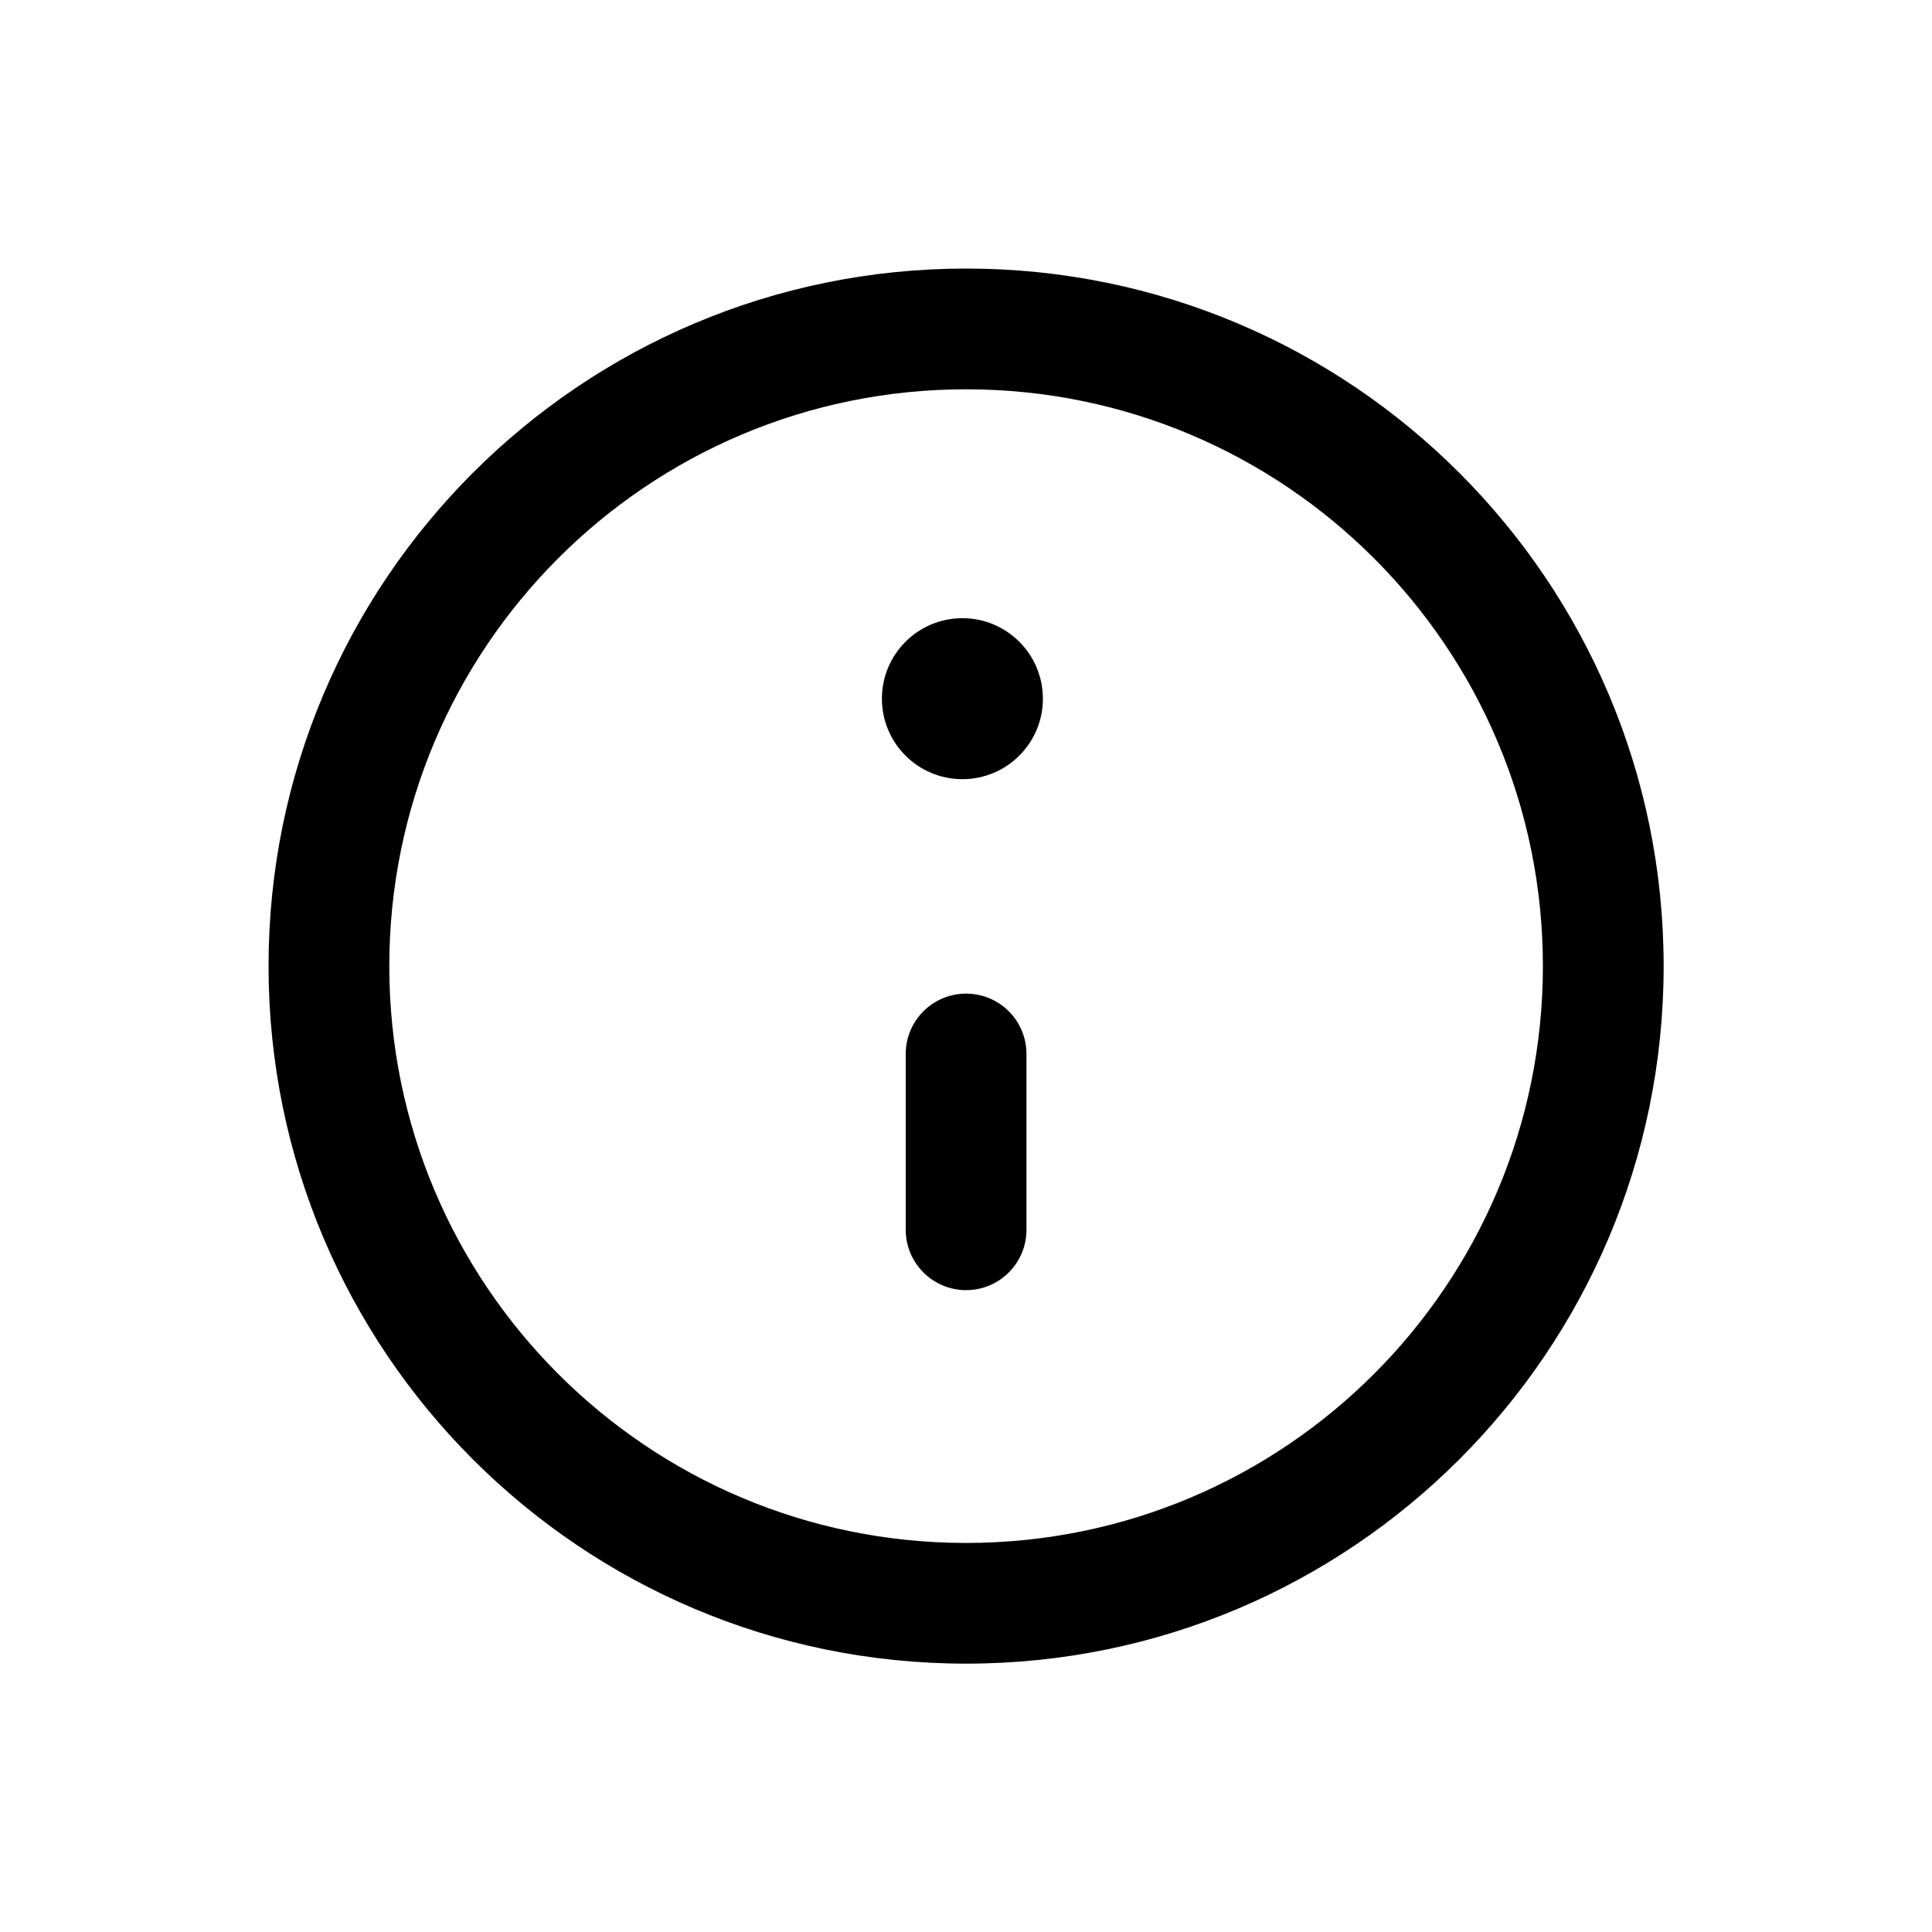
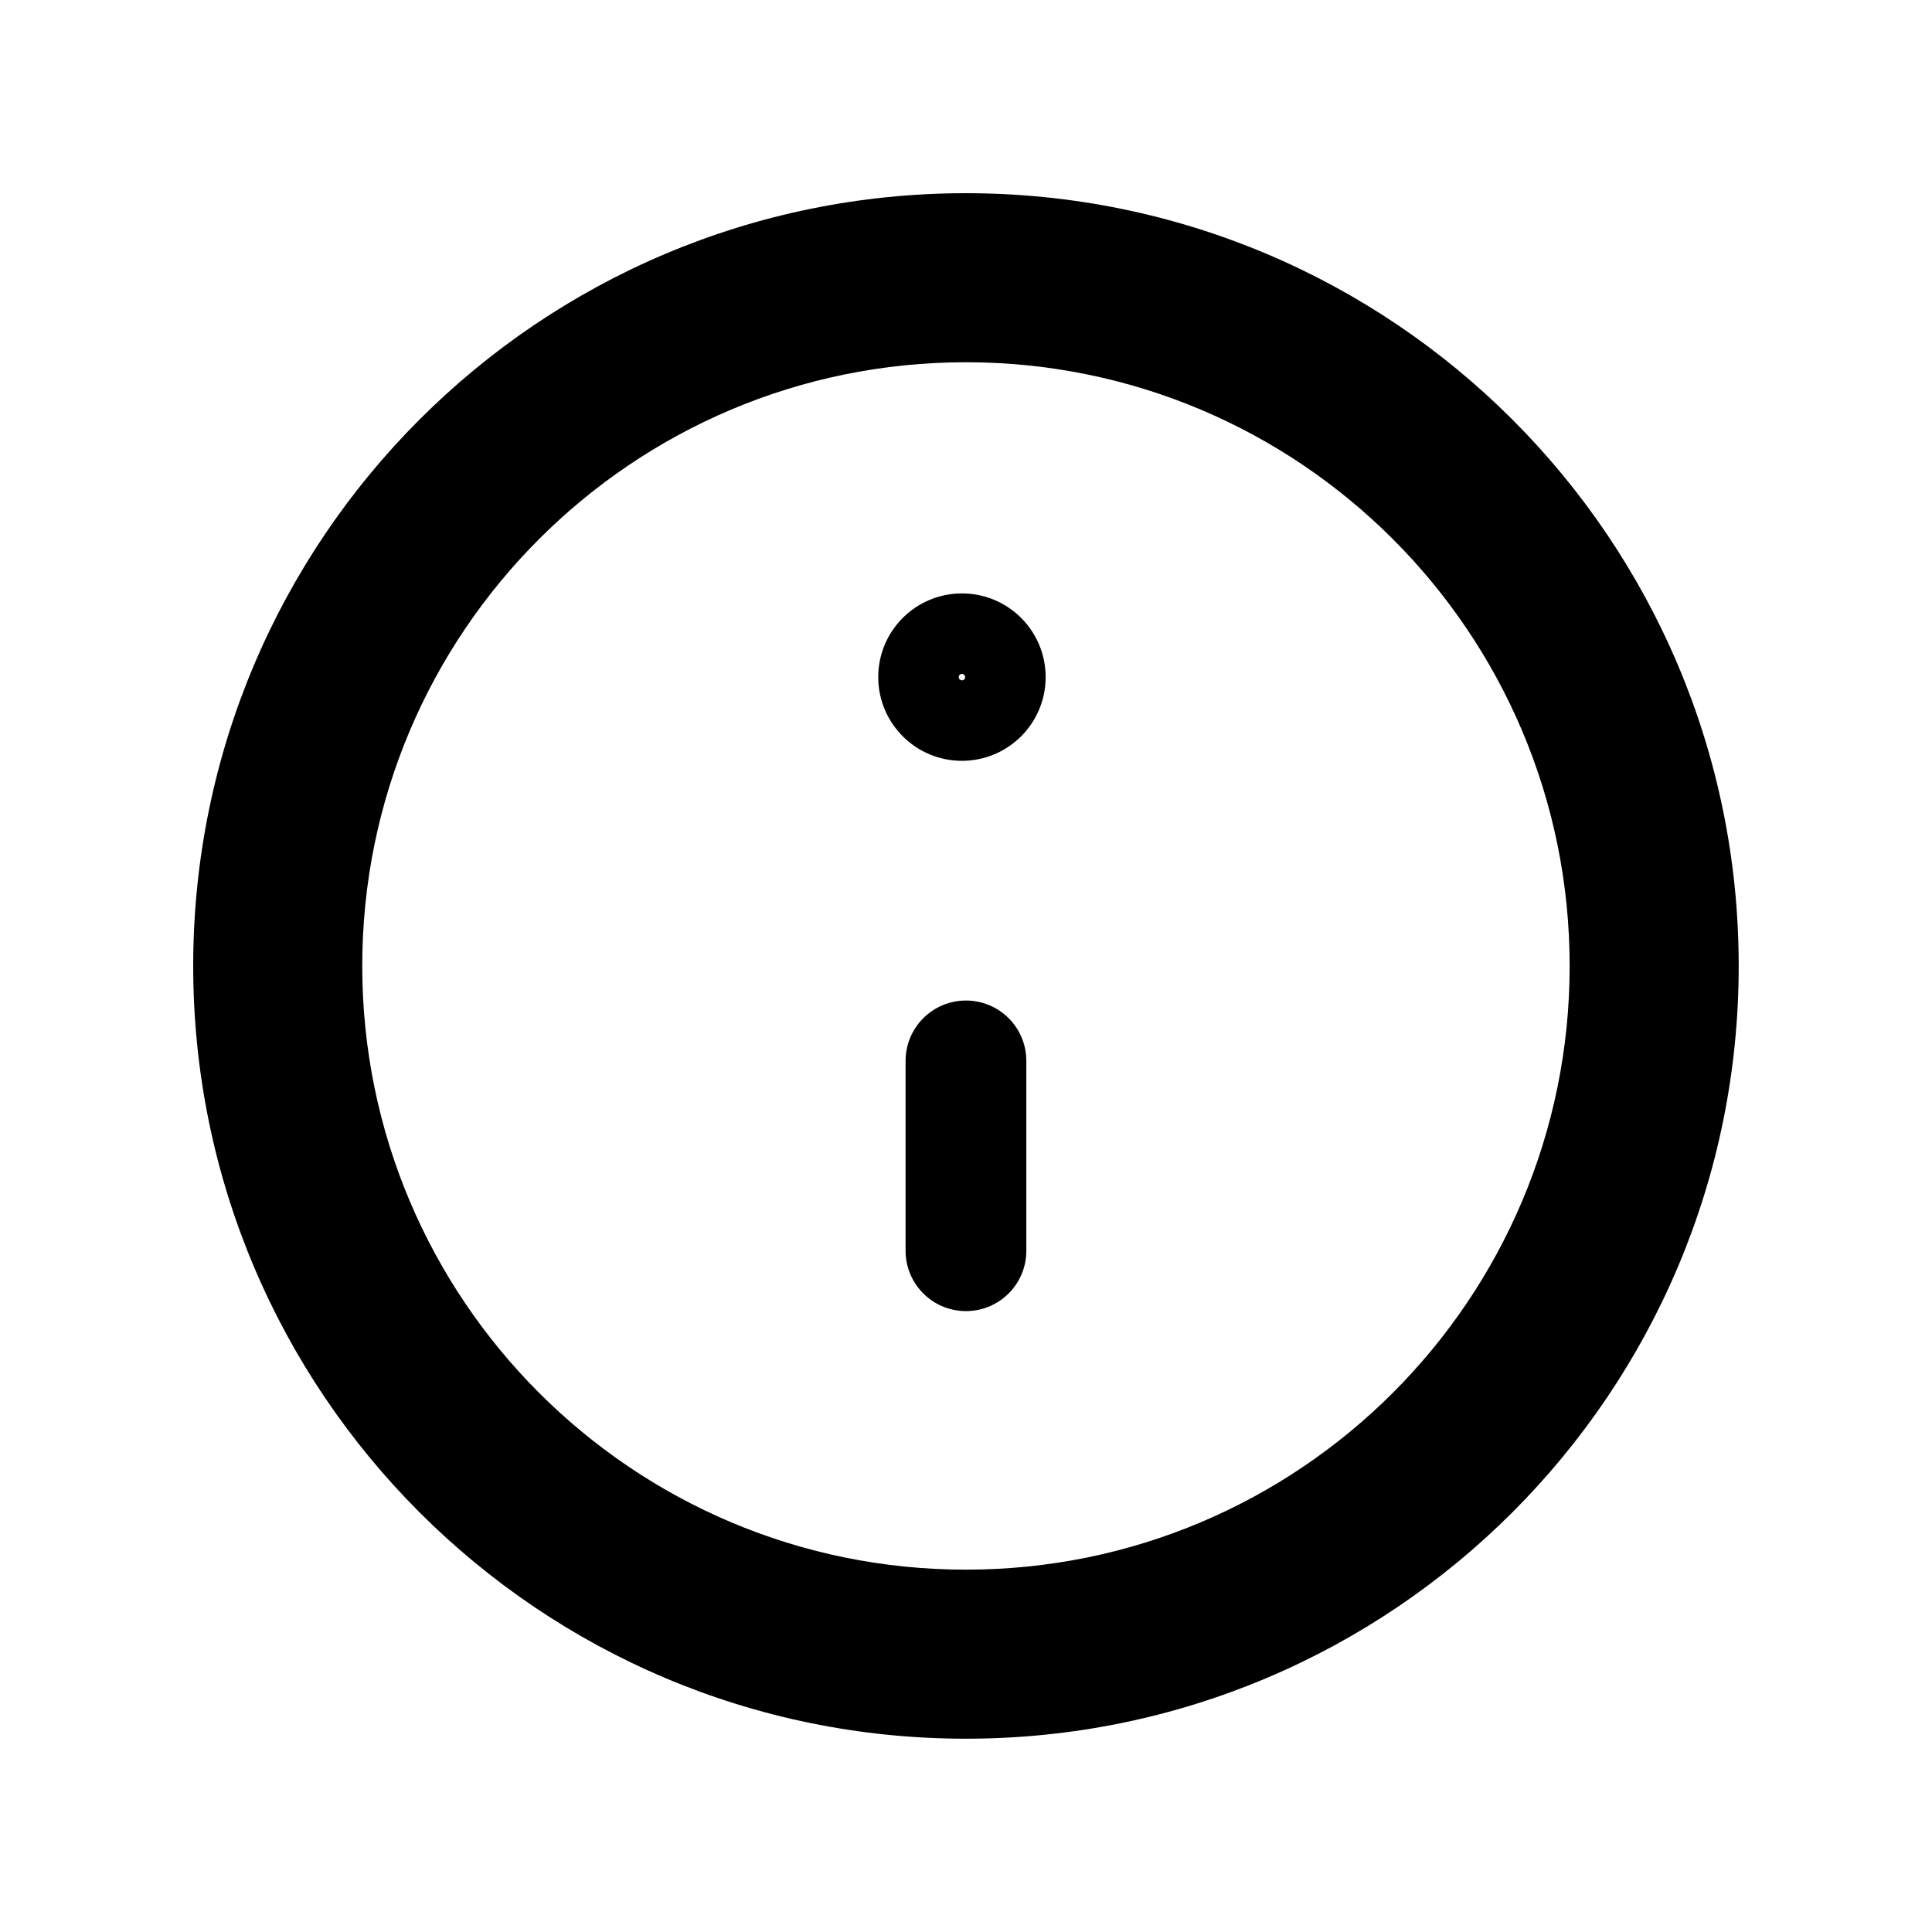
<svg xmlns="http://www.w3.org/2000/svg" width="40" height="40" viewBox="0 0 40 40" fill="none">
-   <path fill-rule="evenodd" clip-rule="evenodd" d="M8.06 20.002C8.06 13.407 13.407 8.06 20.002 8.06C26.598 8.06 31.944 13.407 31.944 20.002C31.944 26.598 26.598 31.945 20.002 31.945C13.407 31.945 8.06 26.598 8.06 20.002ZM20.002 5.56C12.026 5.56 5.56 12.026 5.56 20.002C5.56 27.979 12.026 34.444 20.002 34.444C27.978 34.444 34.444 27.979 34.444 20.002C34.444 12.026 27.978 5.56 20.002 5.56ZM18.259 14.466C18.259 13.545 19.005 12.799 19.925 12.799C20.846 12.799 21.592 13.545 21.592 14.466C21.592 15.386 20.846 16.132 19.925 16.132C19.005 16.132 18.259 15.386 18.259 14.466ZM20.002 20.572C20.693 20.572 21.252 21.131 21.252 21.822V25.461C21.252 26.151 20.693 26.711 20.002 26.711C19.312 26.711 18.752 26.151 18.752 25.461V21.822C18.752 21.131 19.312 20.572 20.002 20.572Z" fill="black" />
+   <path fill-rule="evenodd" clip-rule="evenodd" d="M7.5 19.999C7.5 13.096 13.096 7.5 19.999 7.5C26.902 7.5 32.498 13.096 32.498 19.999C32.498 26.902 26.902 32.498 19.999 32.498C13.096 32.498 7.5 26.902 7.5 19.999ZM19.999 4C11.163 4 4 11.163 4 19.999C4 28.835 11.163 35.998 19.999 35.998C28.835 35.998 35.998 28.835 35.998 19.999C35.998 11.163 28.835 4 19.999 4ZM19.916 13.952C19.879 13.952 19.85 13.982 19.85 14.019C19.85 14.055 19.879 14.085 19.916 14.085C19.953 14.085 19.982 14.055 19.982 14.019C19.982 13.982 19.953 13.952 19.916 13.952ZM18.183 14.019C18.183 13.061 18.959 12.286 19.916 12.286C20.873 12.286 21.649 13.061 21.649 14.019C21.649 14.976 20.873 15.752 19.916 15.752C18.959 15.752 18.183 14.976 18.183 14.019ZM19.999 20.715C20.69 20.715 21.249 21.274 21.249 21.965V25.895C21.249 26.586 20.69 27.145 19.999 27.145C19.309 27.145 18.749 26.586 18.749 25.895V21.965C18.749 21.274 19.309 20.715 19.999 20.715Z" fill="black" />
</svg>
